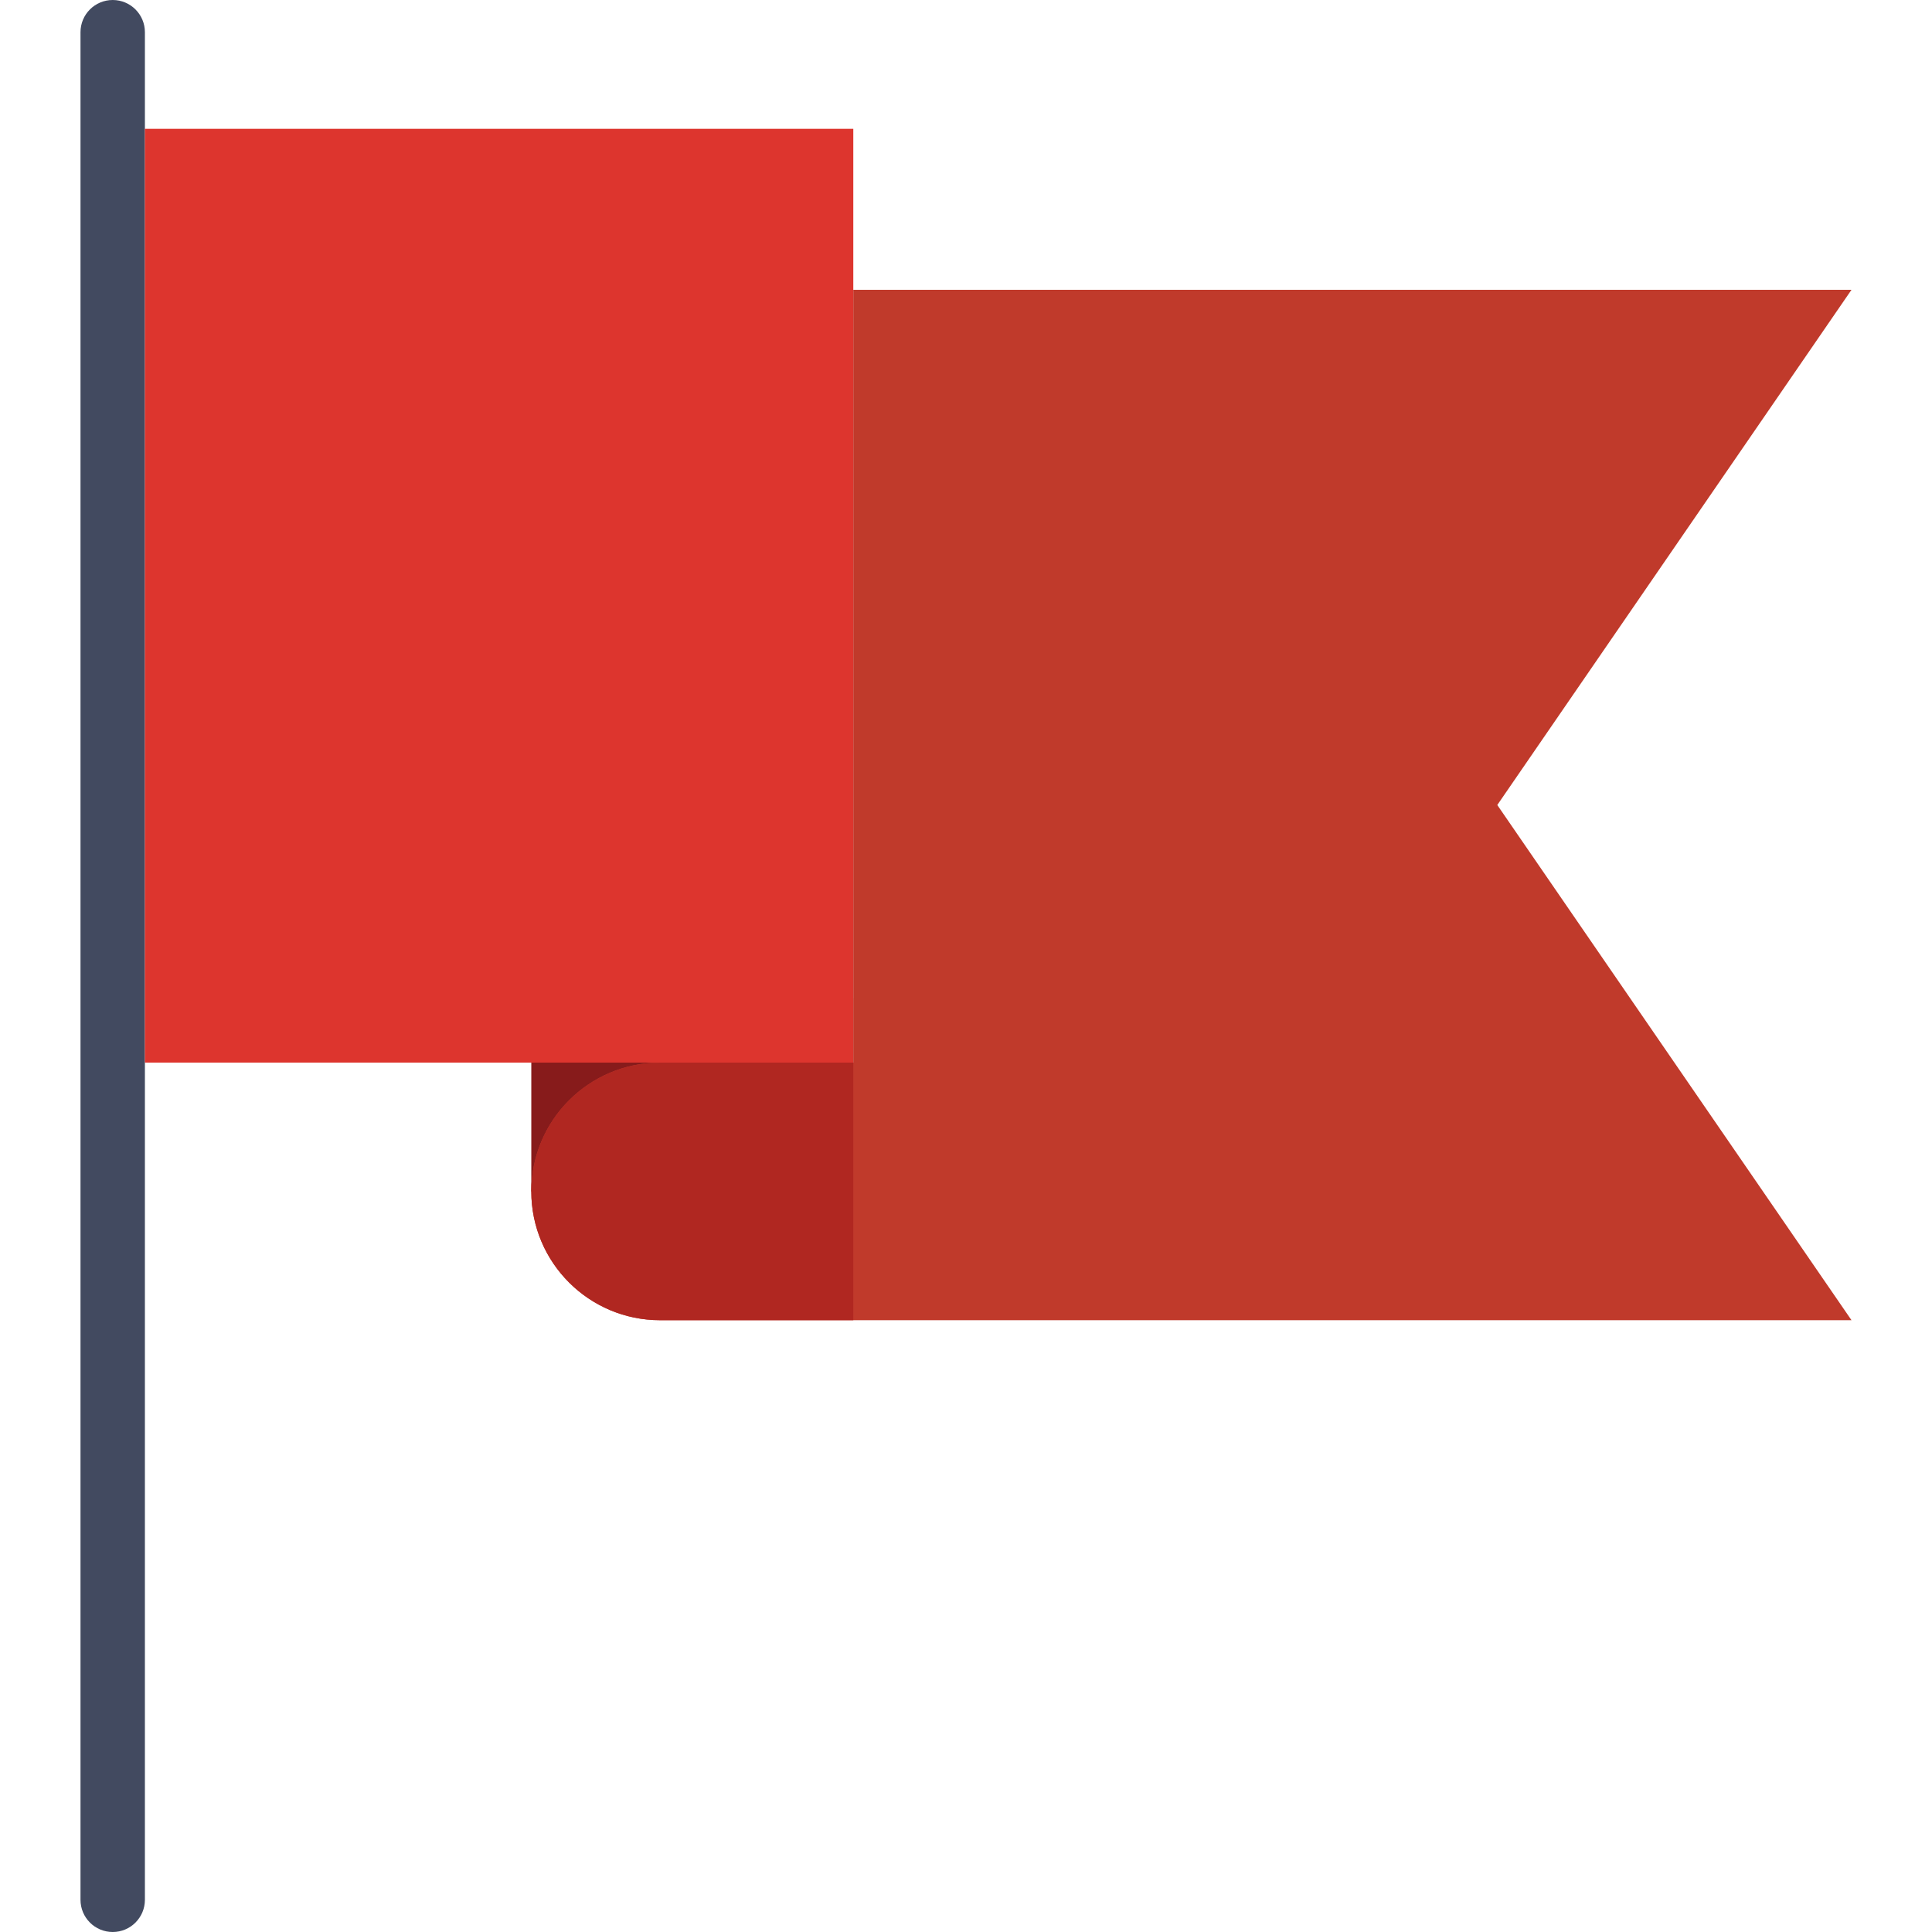
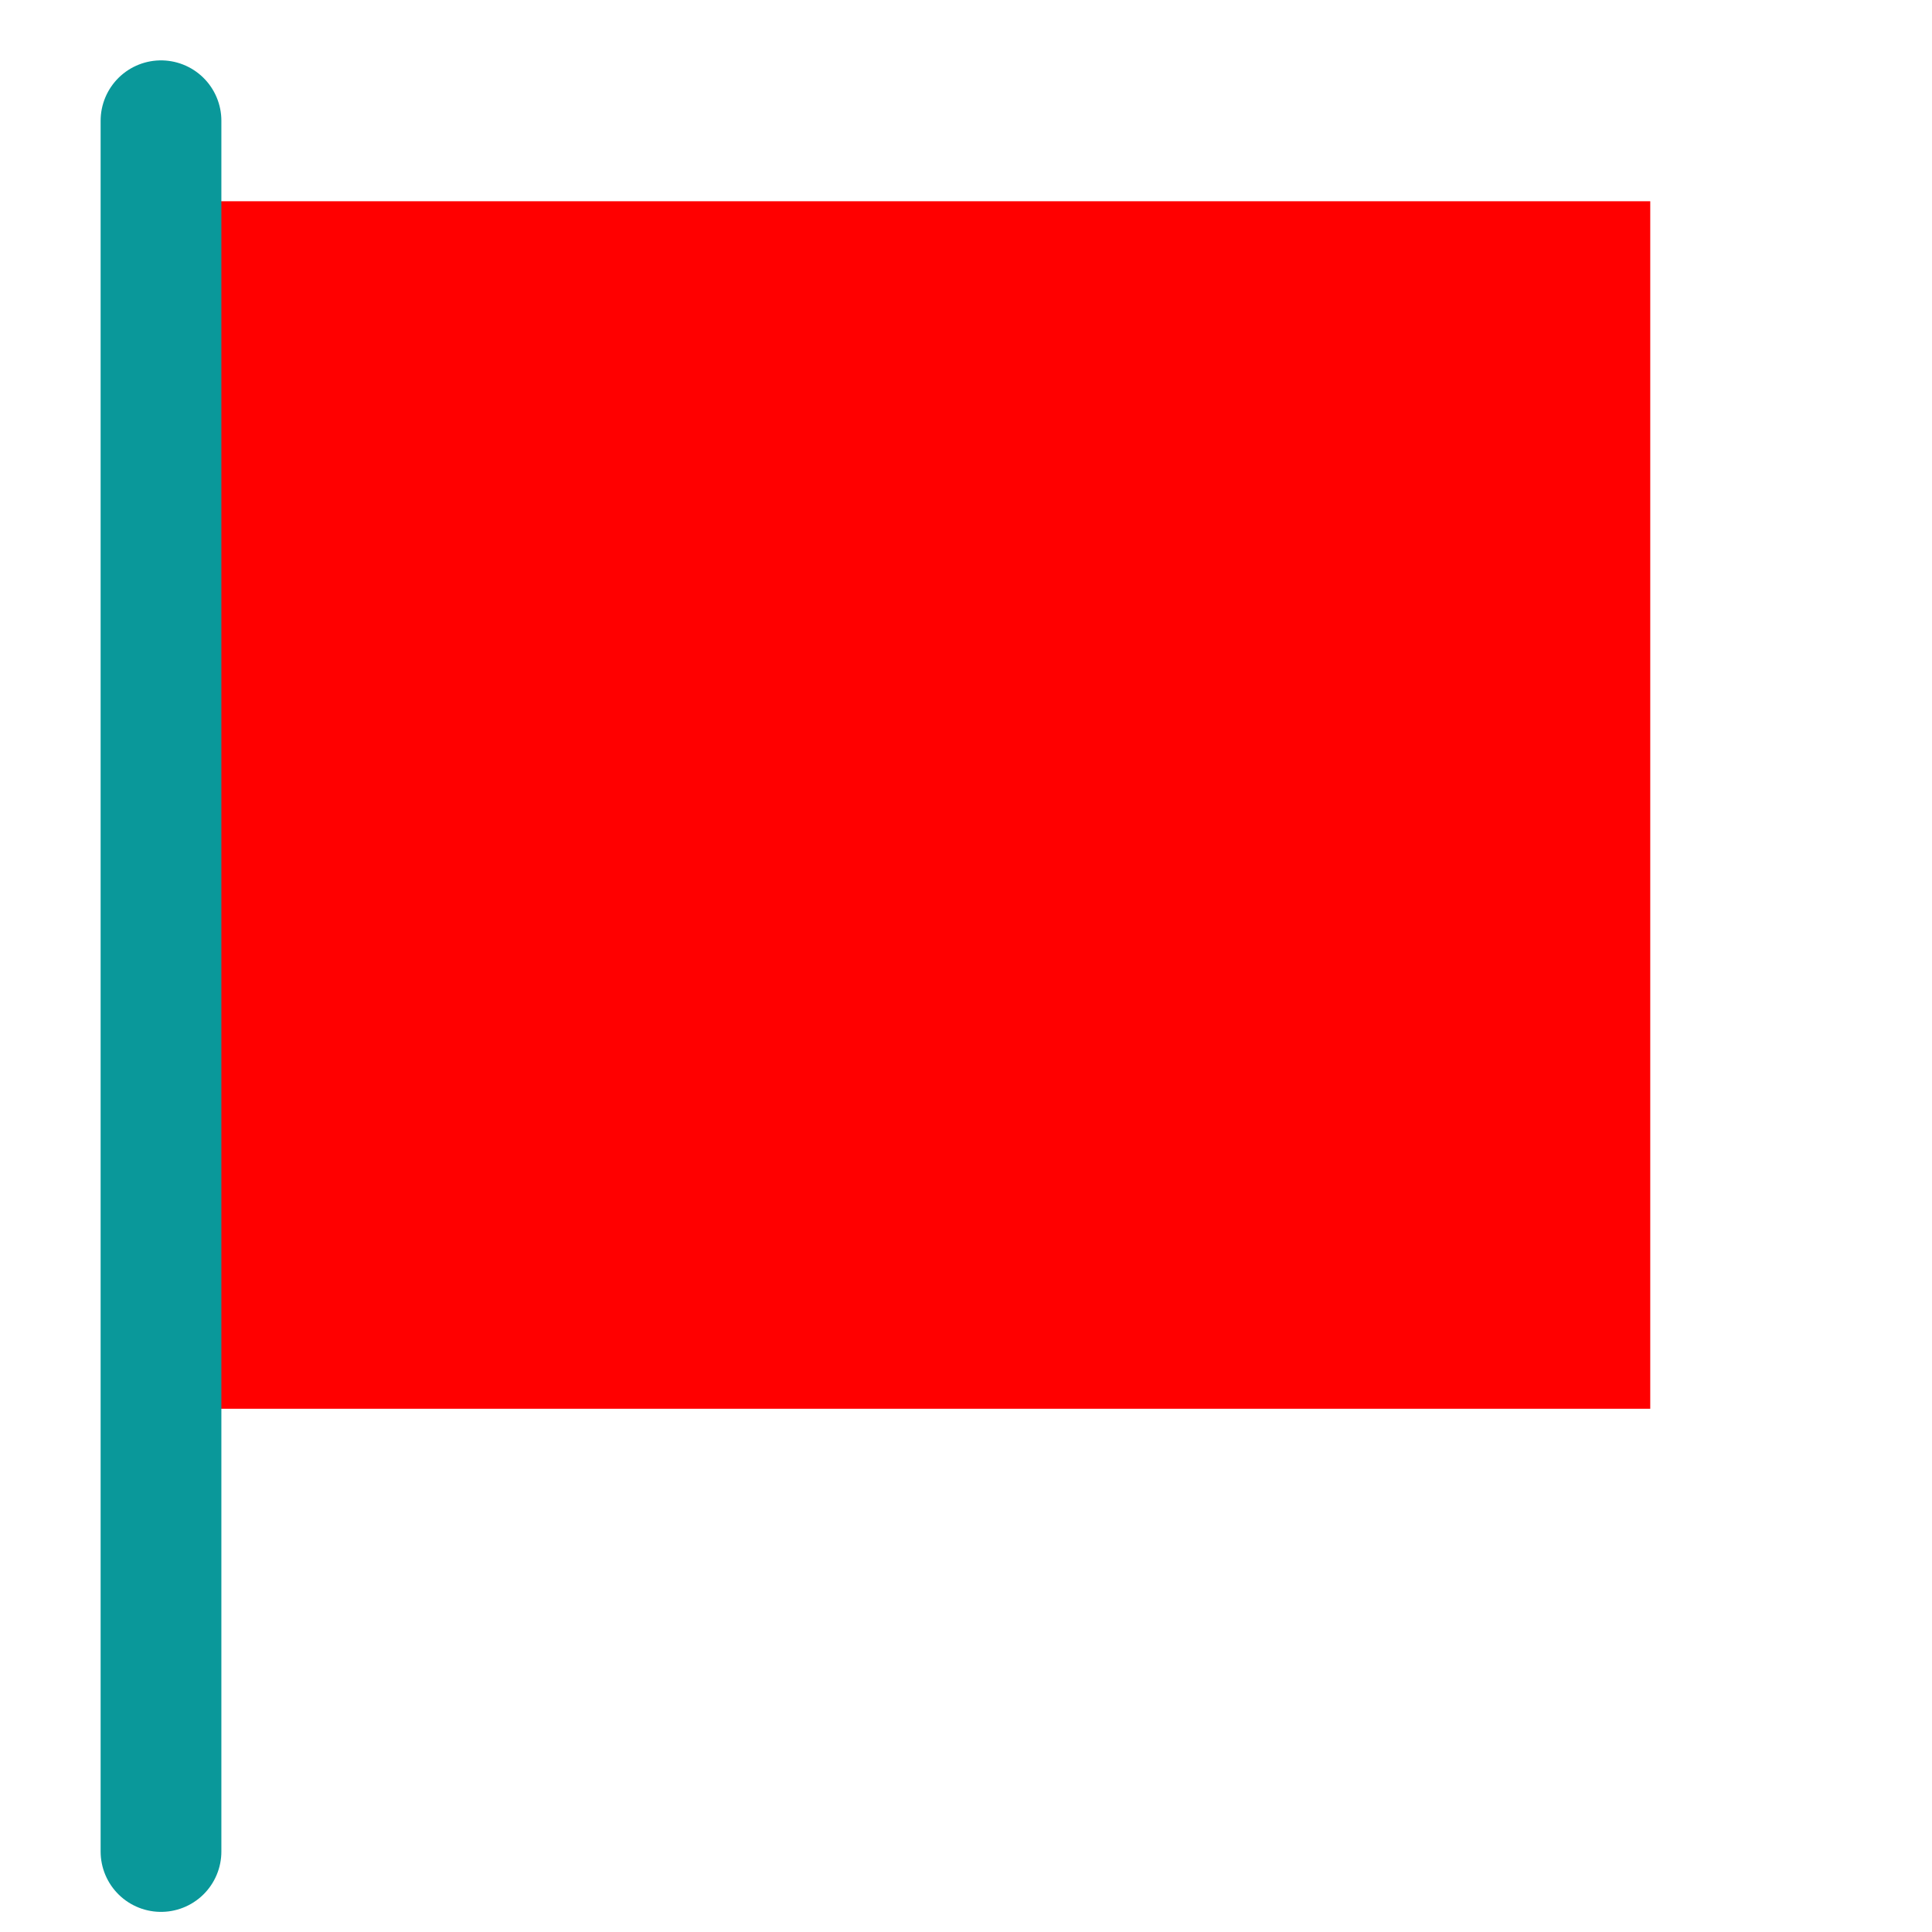
- <svg xmlns="http://www.w3.org/2000/svg" version="1.1" id="Capa_1" x="0px" y="0px" viewBox="0 0 60 60" style="enable-background:new 0 0 60 60;" xml:space="preserve">
-   <rect x="16.5" y="31" style="fill:#871B1B;" width="10" height="6" />
-   <path style="fill:#424A60;" d="M3.5,0c-0.552,0-1,0.447-1,1v3v55c0,0.553,0.448,1,1,1s1-0.447,1-1V4V1C4.5,0.447,4.052,0,3.5,0z" />
-   <rect x="4.5" y="4" style="fill:#DD352E;" width="22" height="29" />
-   <path style="fill:#C03A2B;" d="M26.5,9v24h-6c-2.209,0-4,1.791-4,4c0,2.209,1.791,4,4,4h4h33l-11-16l11-16H26.5z" />
-   <path style="fill:#B02721;" d="M16.5,37c0,2.209,1.791,4,4,4h4h2v-8h-6C18.291,33,16.5,34.791,16.5,37z" />
-   <g>
- </g>
-   <g>
- </g>
-   <g>
- </g>
-   <g>
- </g>
-   <g>
- </g>
-   <g>
- </g>
-   <g>
- </g>
-   <g>
- </g>
-   <g>
- </g>
-   <g>
- </g>
-   <g>
- </g>
-   <g>
- </g>
-   <g>
- </g>
-   <g>
- </g>
-   <g>
- </g>
+ <svg xmlns="http://www.w3.org/2000/svg" width="48px" height="48px" xml:lang="fr">
+   <rect x="5px" y="5px" width="36" height="30" fill="red" />
+   <line x1="4" y1="3" x2="4" y2="46" stroke="#0a989a" stroke-width="3" stroke-linecap="round" />
</svg>
